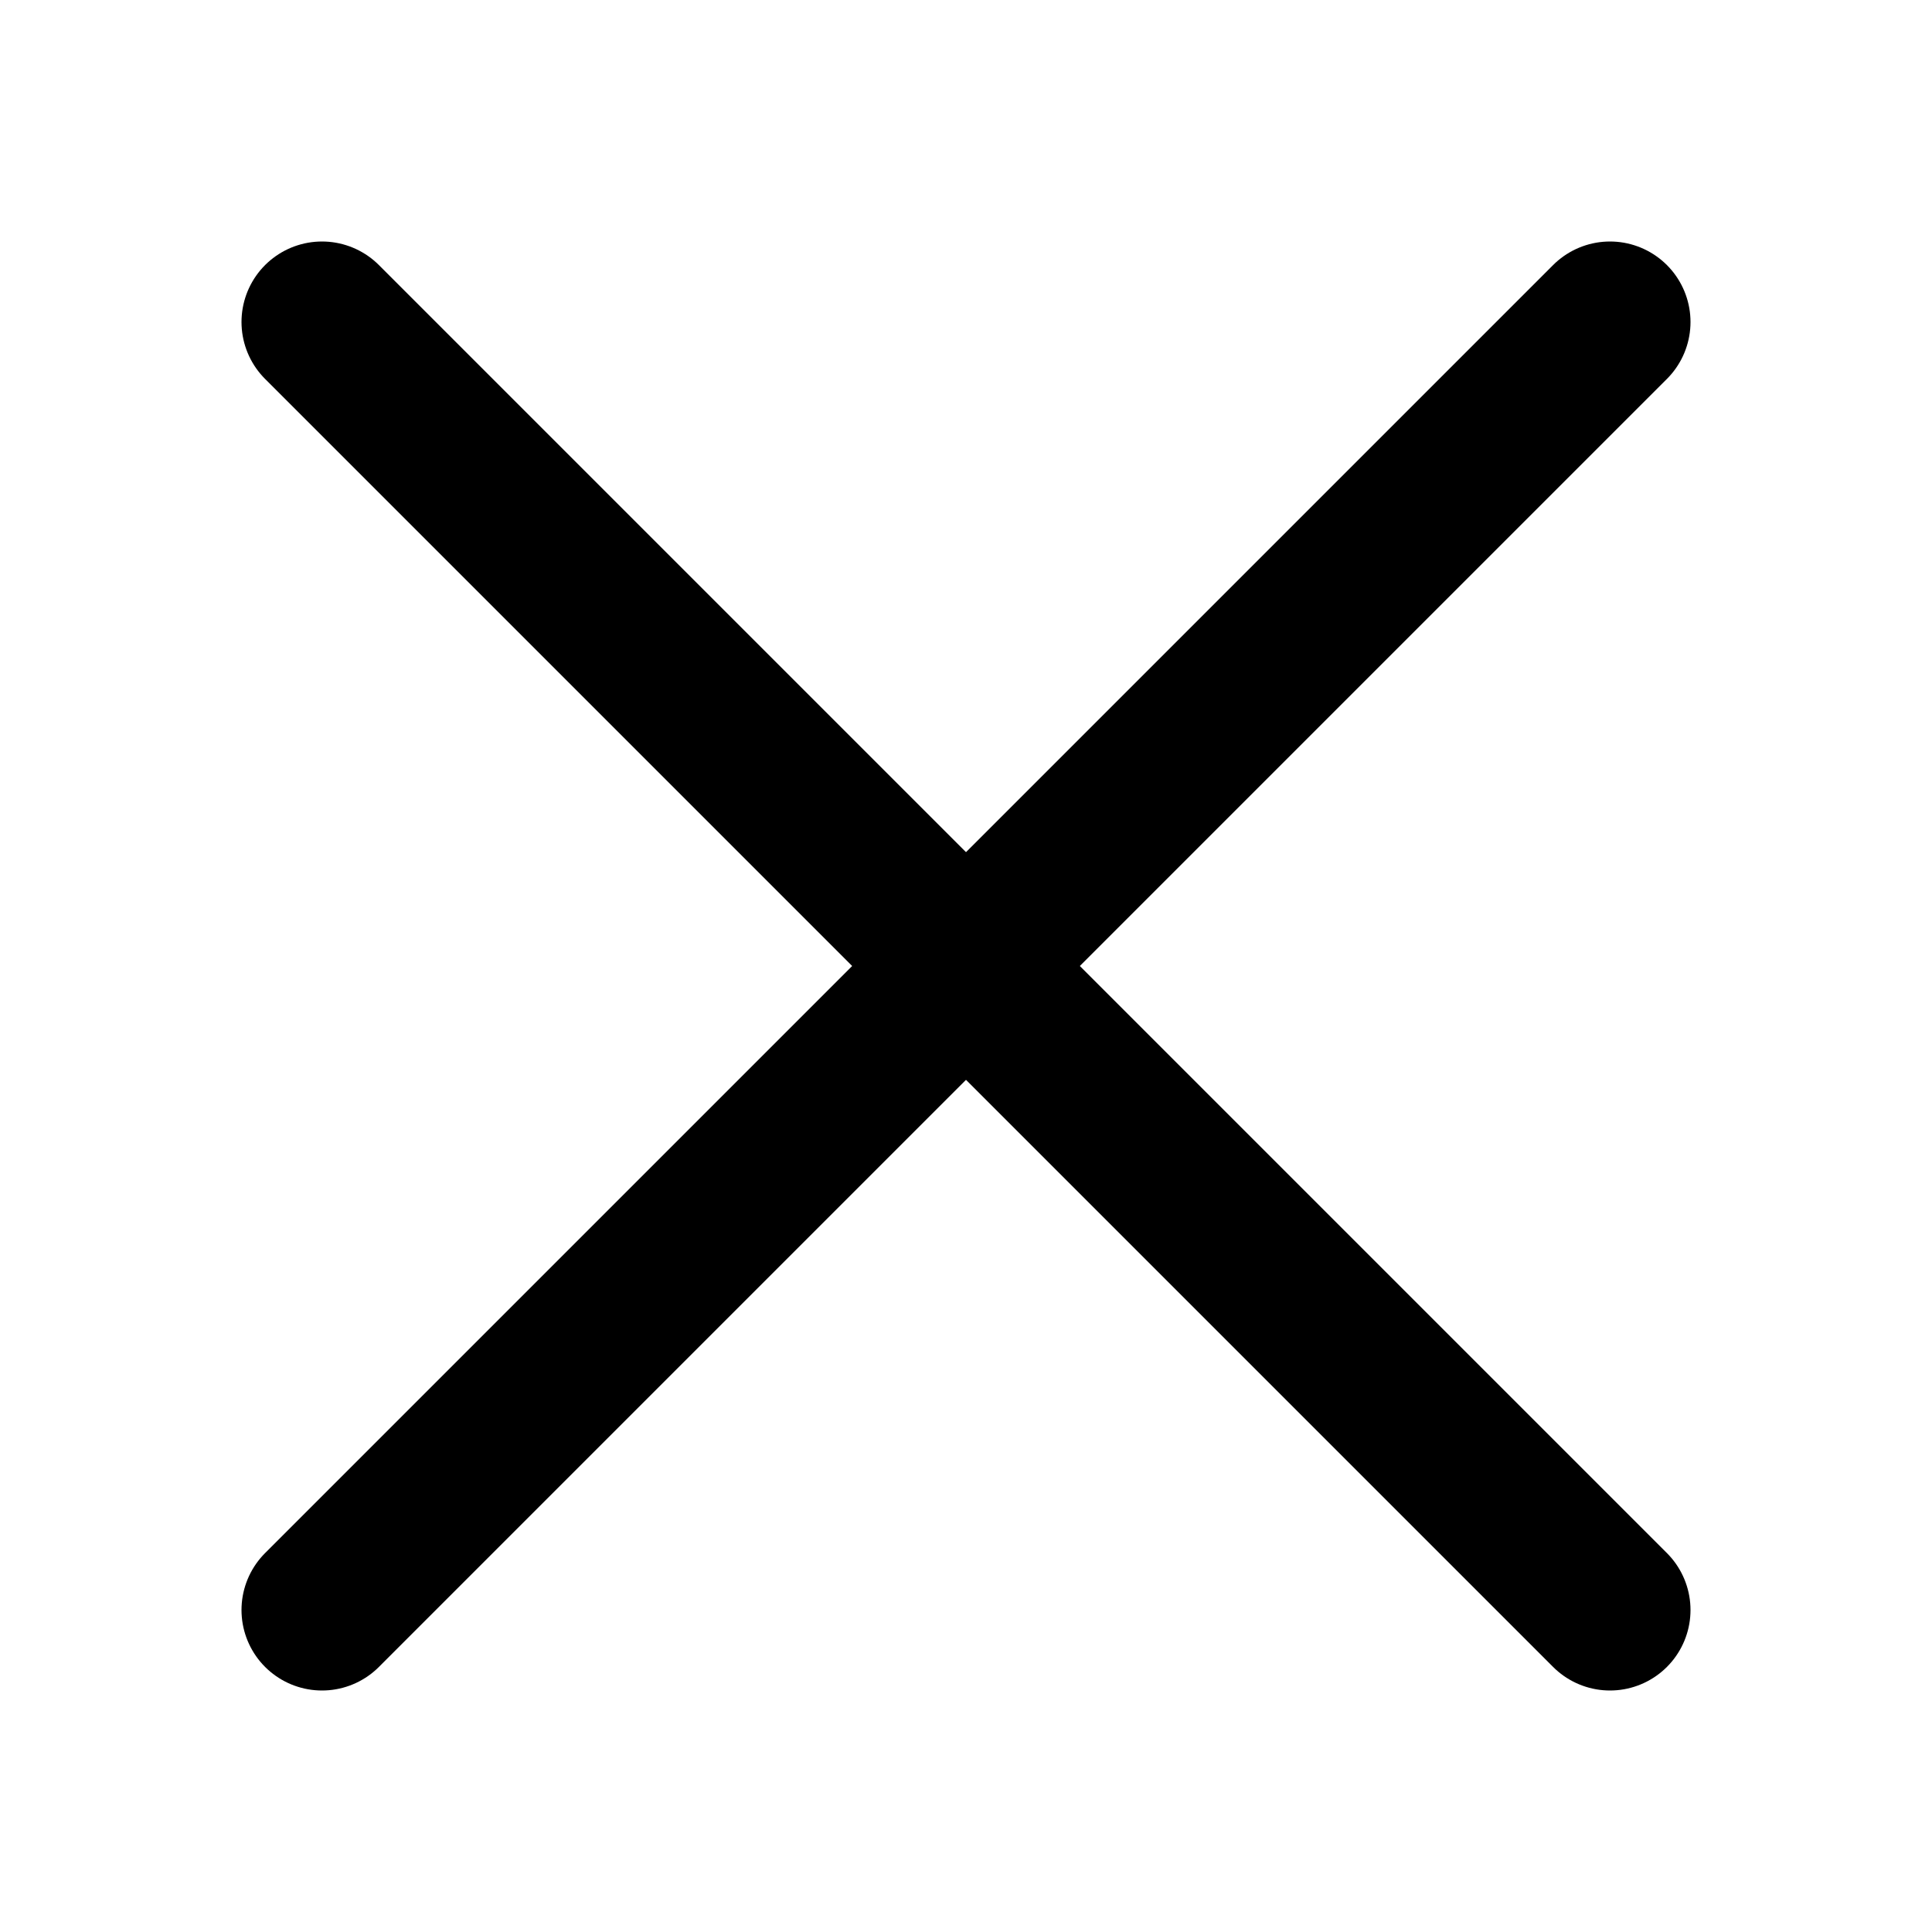
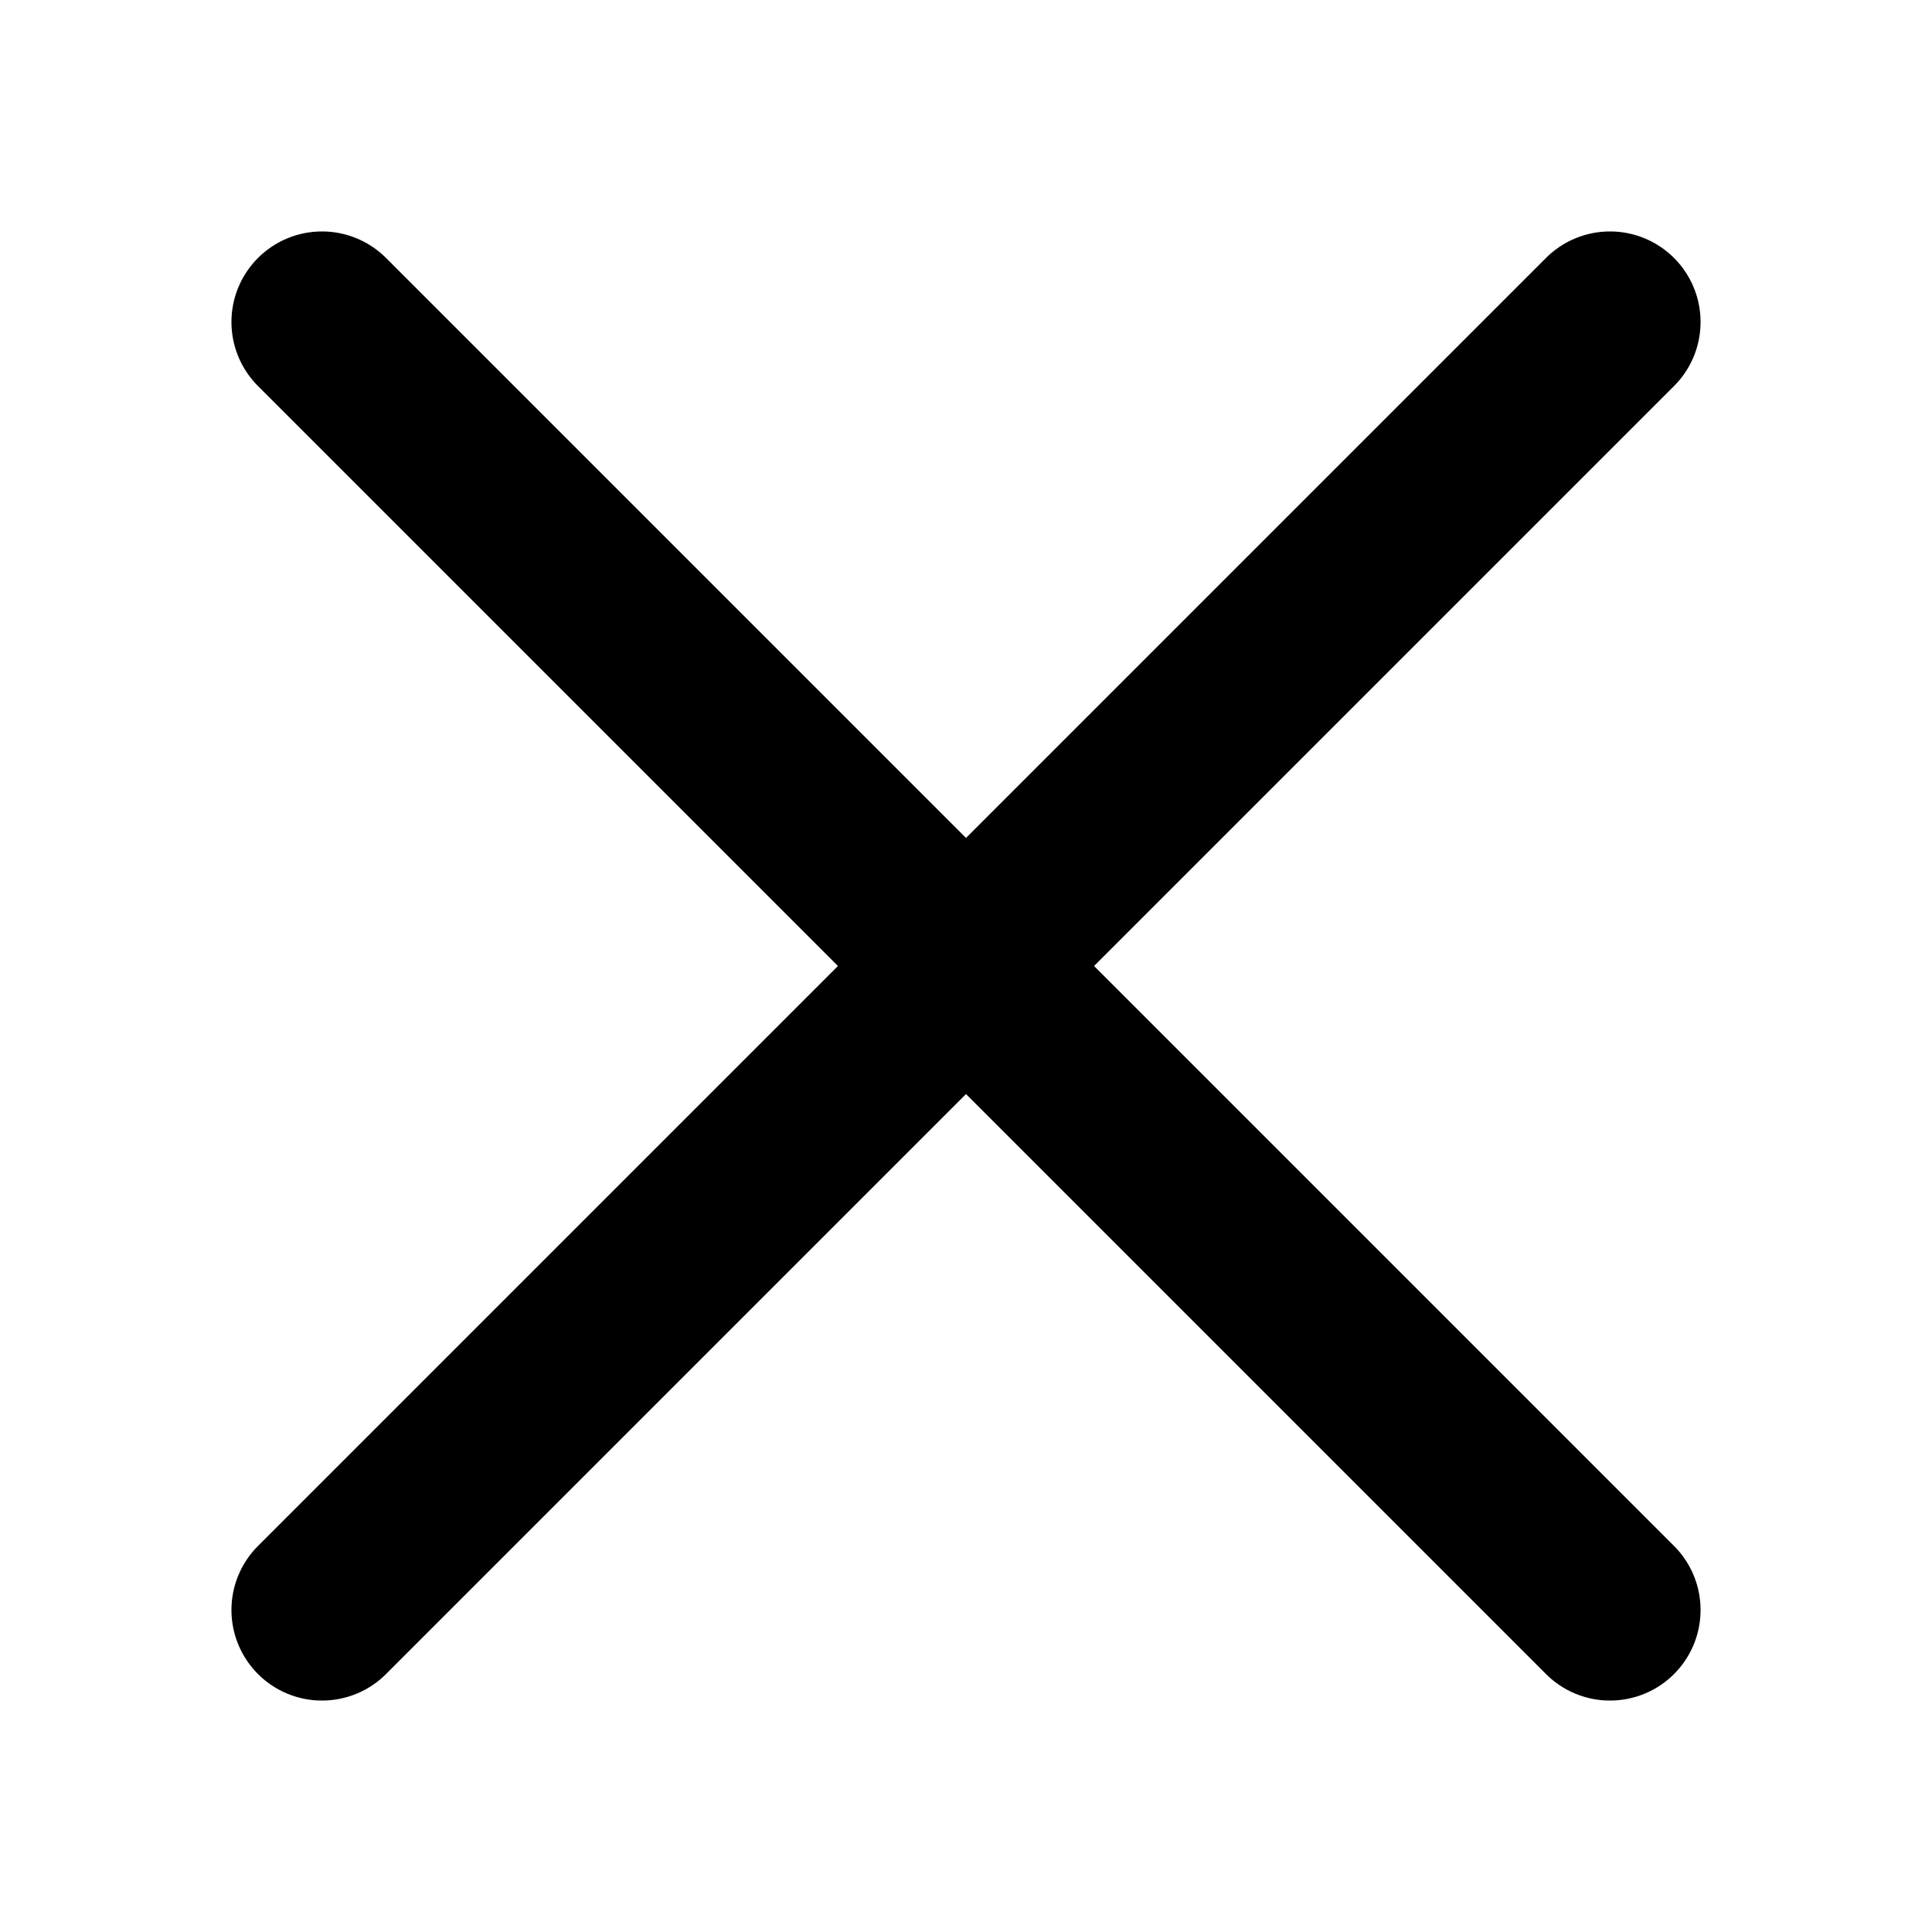
<svg xmlns="http://www.w3.org/2000/svg" viewBox="0 0 24 24">
-   <path fill="none" d="M20 4L4 20" stroke="black" stroke-width="2" stroke-linecap="round" stroke-linejoin="round" />
-   <path fill="none" d="M4 4L20 20" stroke="black" stroke-width="2" stroke-linecap="round" stroke-linejoin="round" />
+   <g fill="none" stroke="currentColor" stroke-width="2.25" stroke-linecap="round" stroke-linejoin="round">
+     <path d="M20 4L4 20" />
+     <path d="M4 4L20 20" />
+   </g>
</svg>
